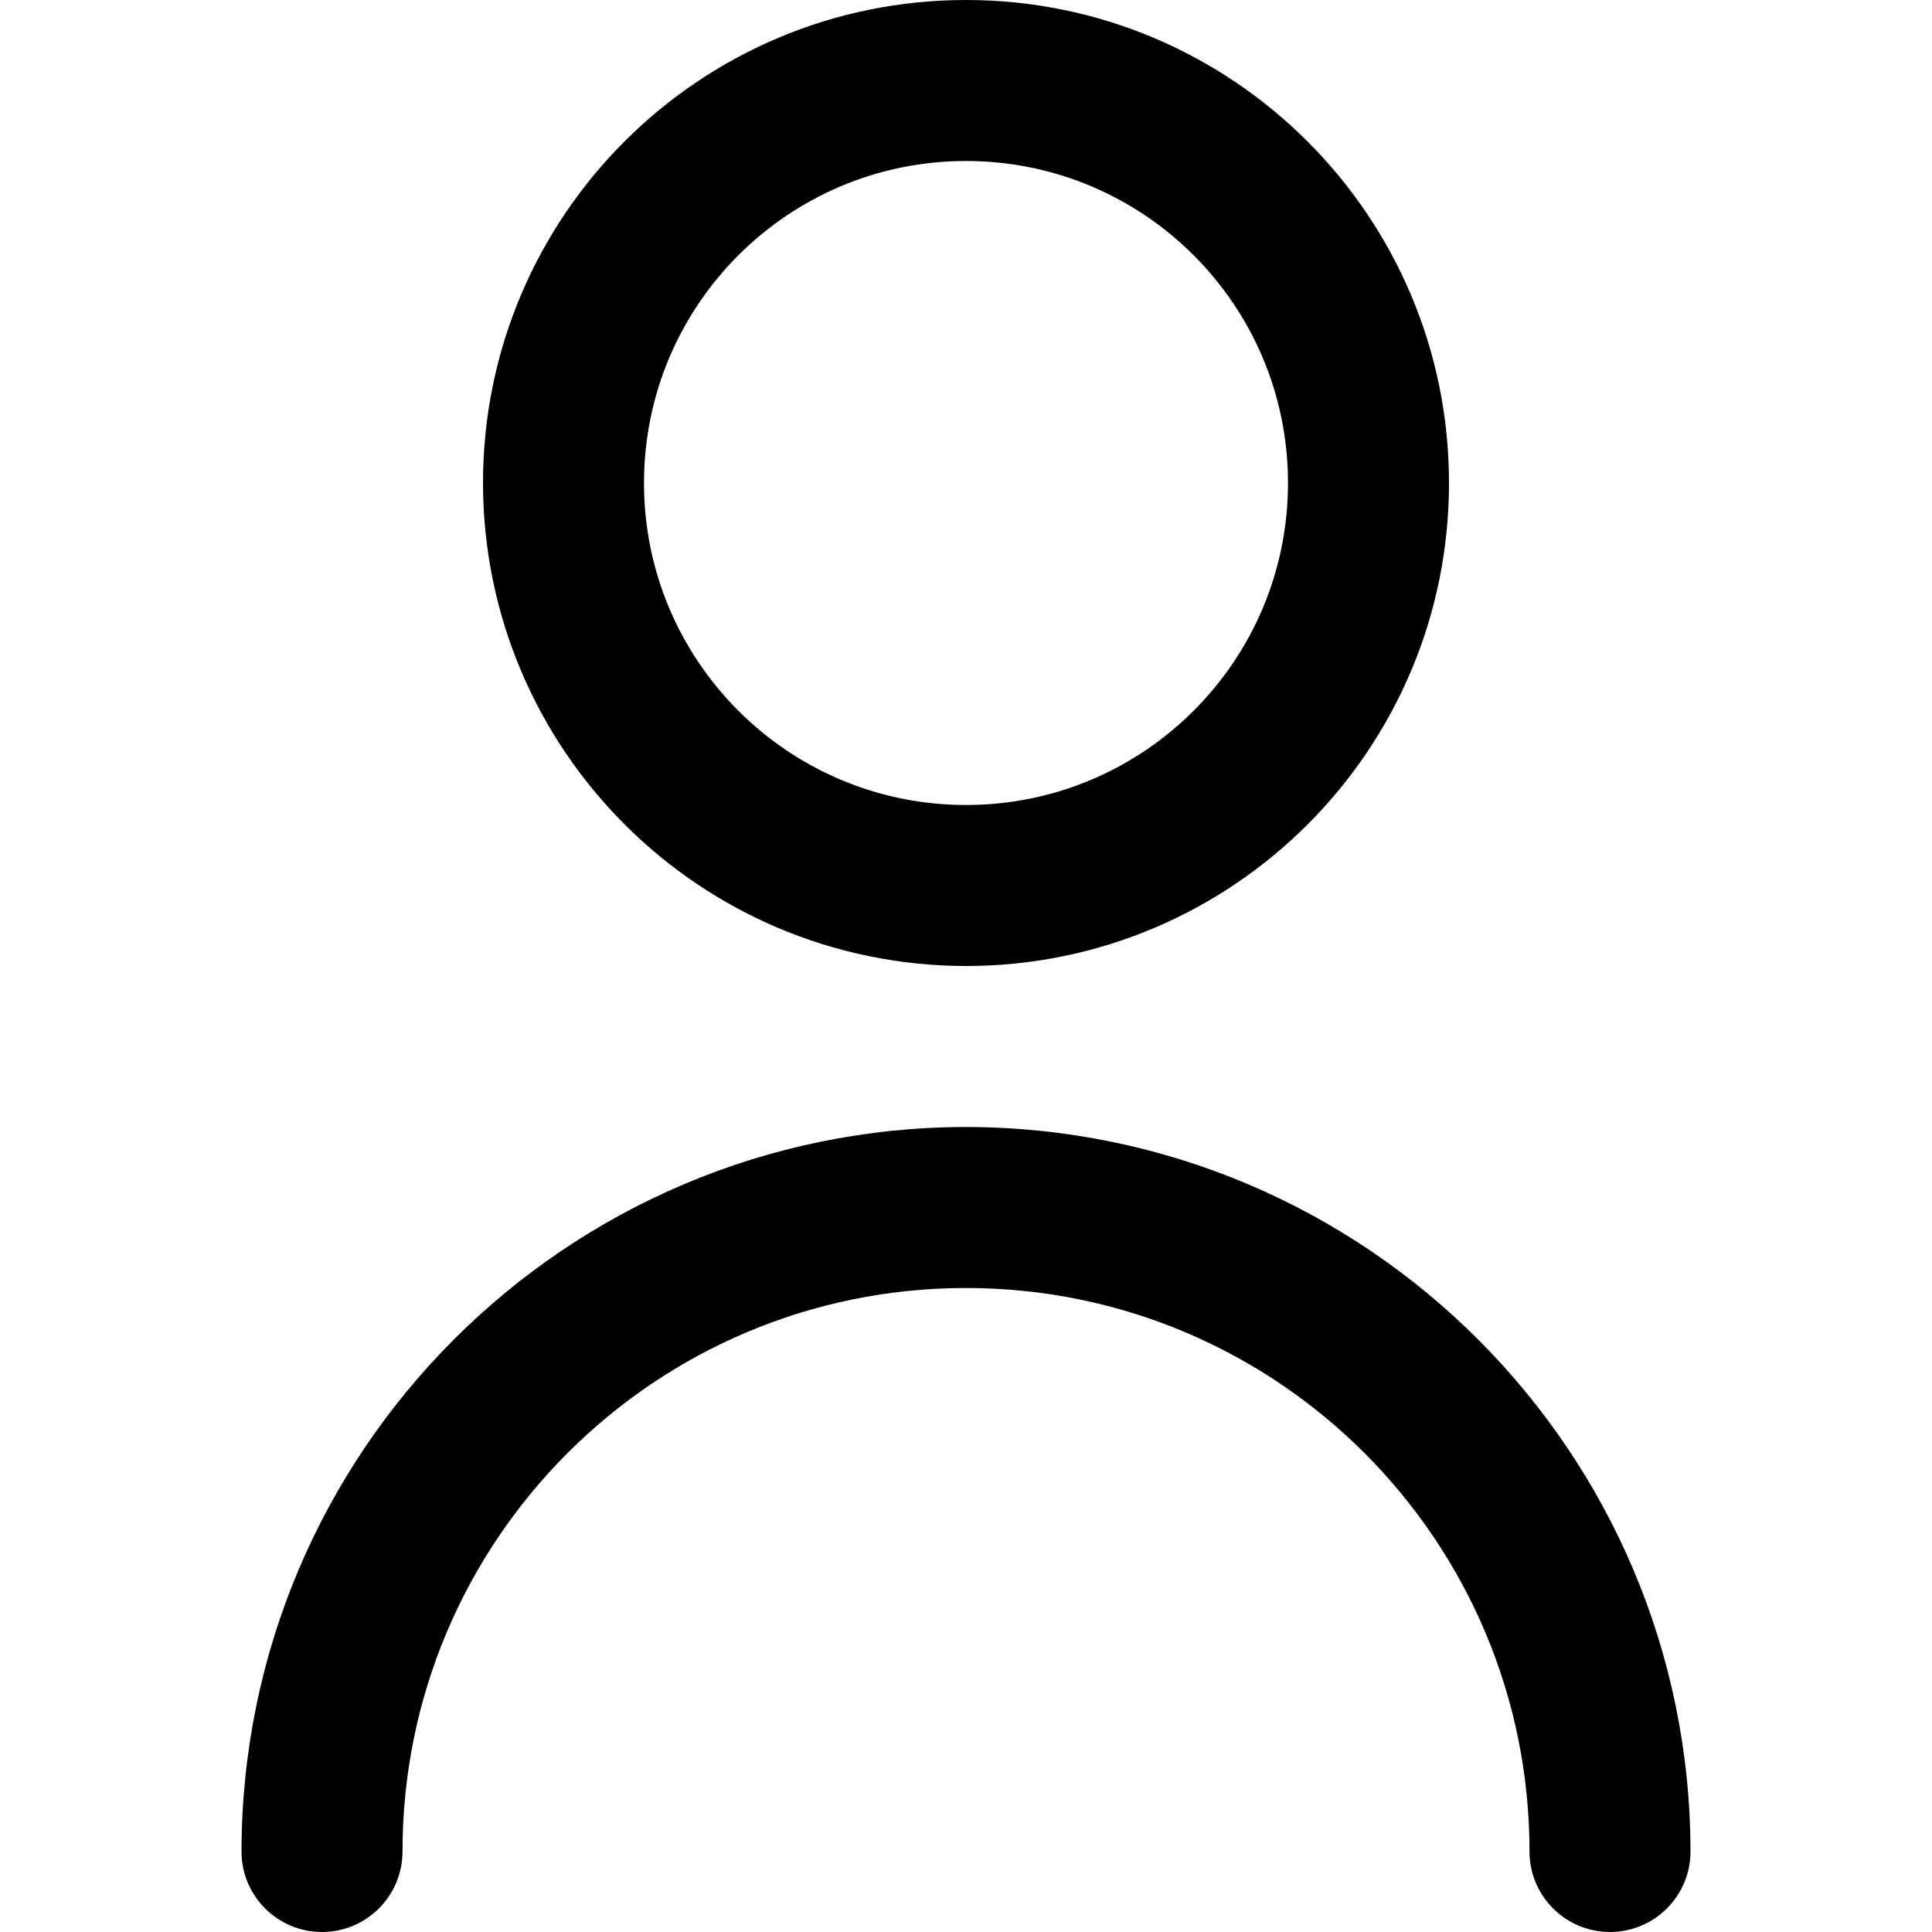
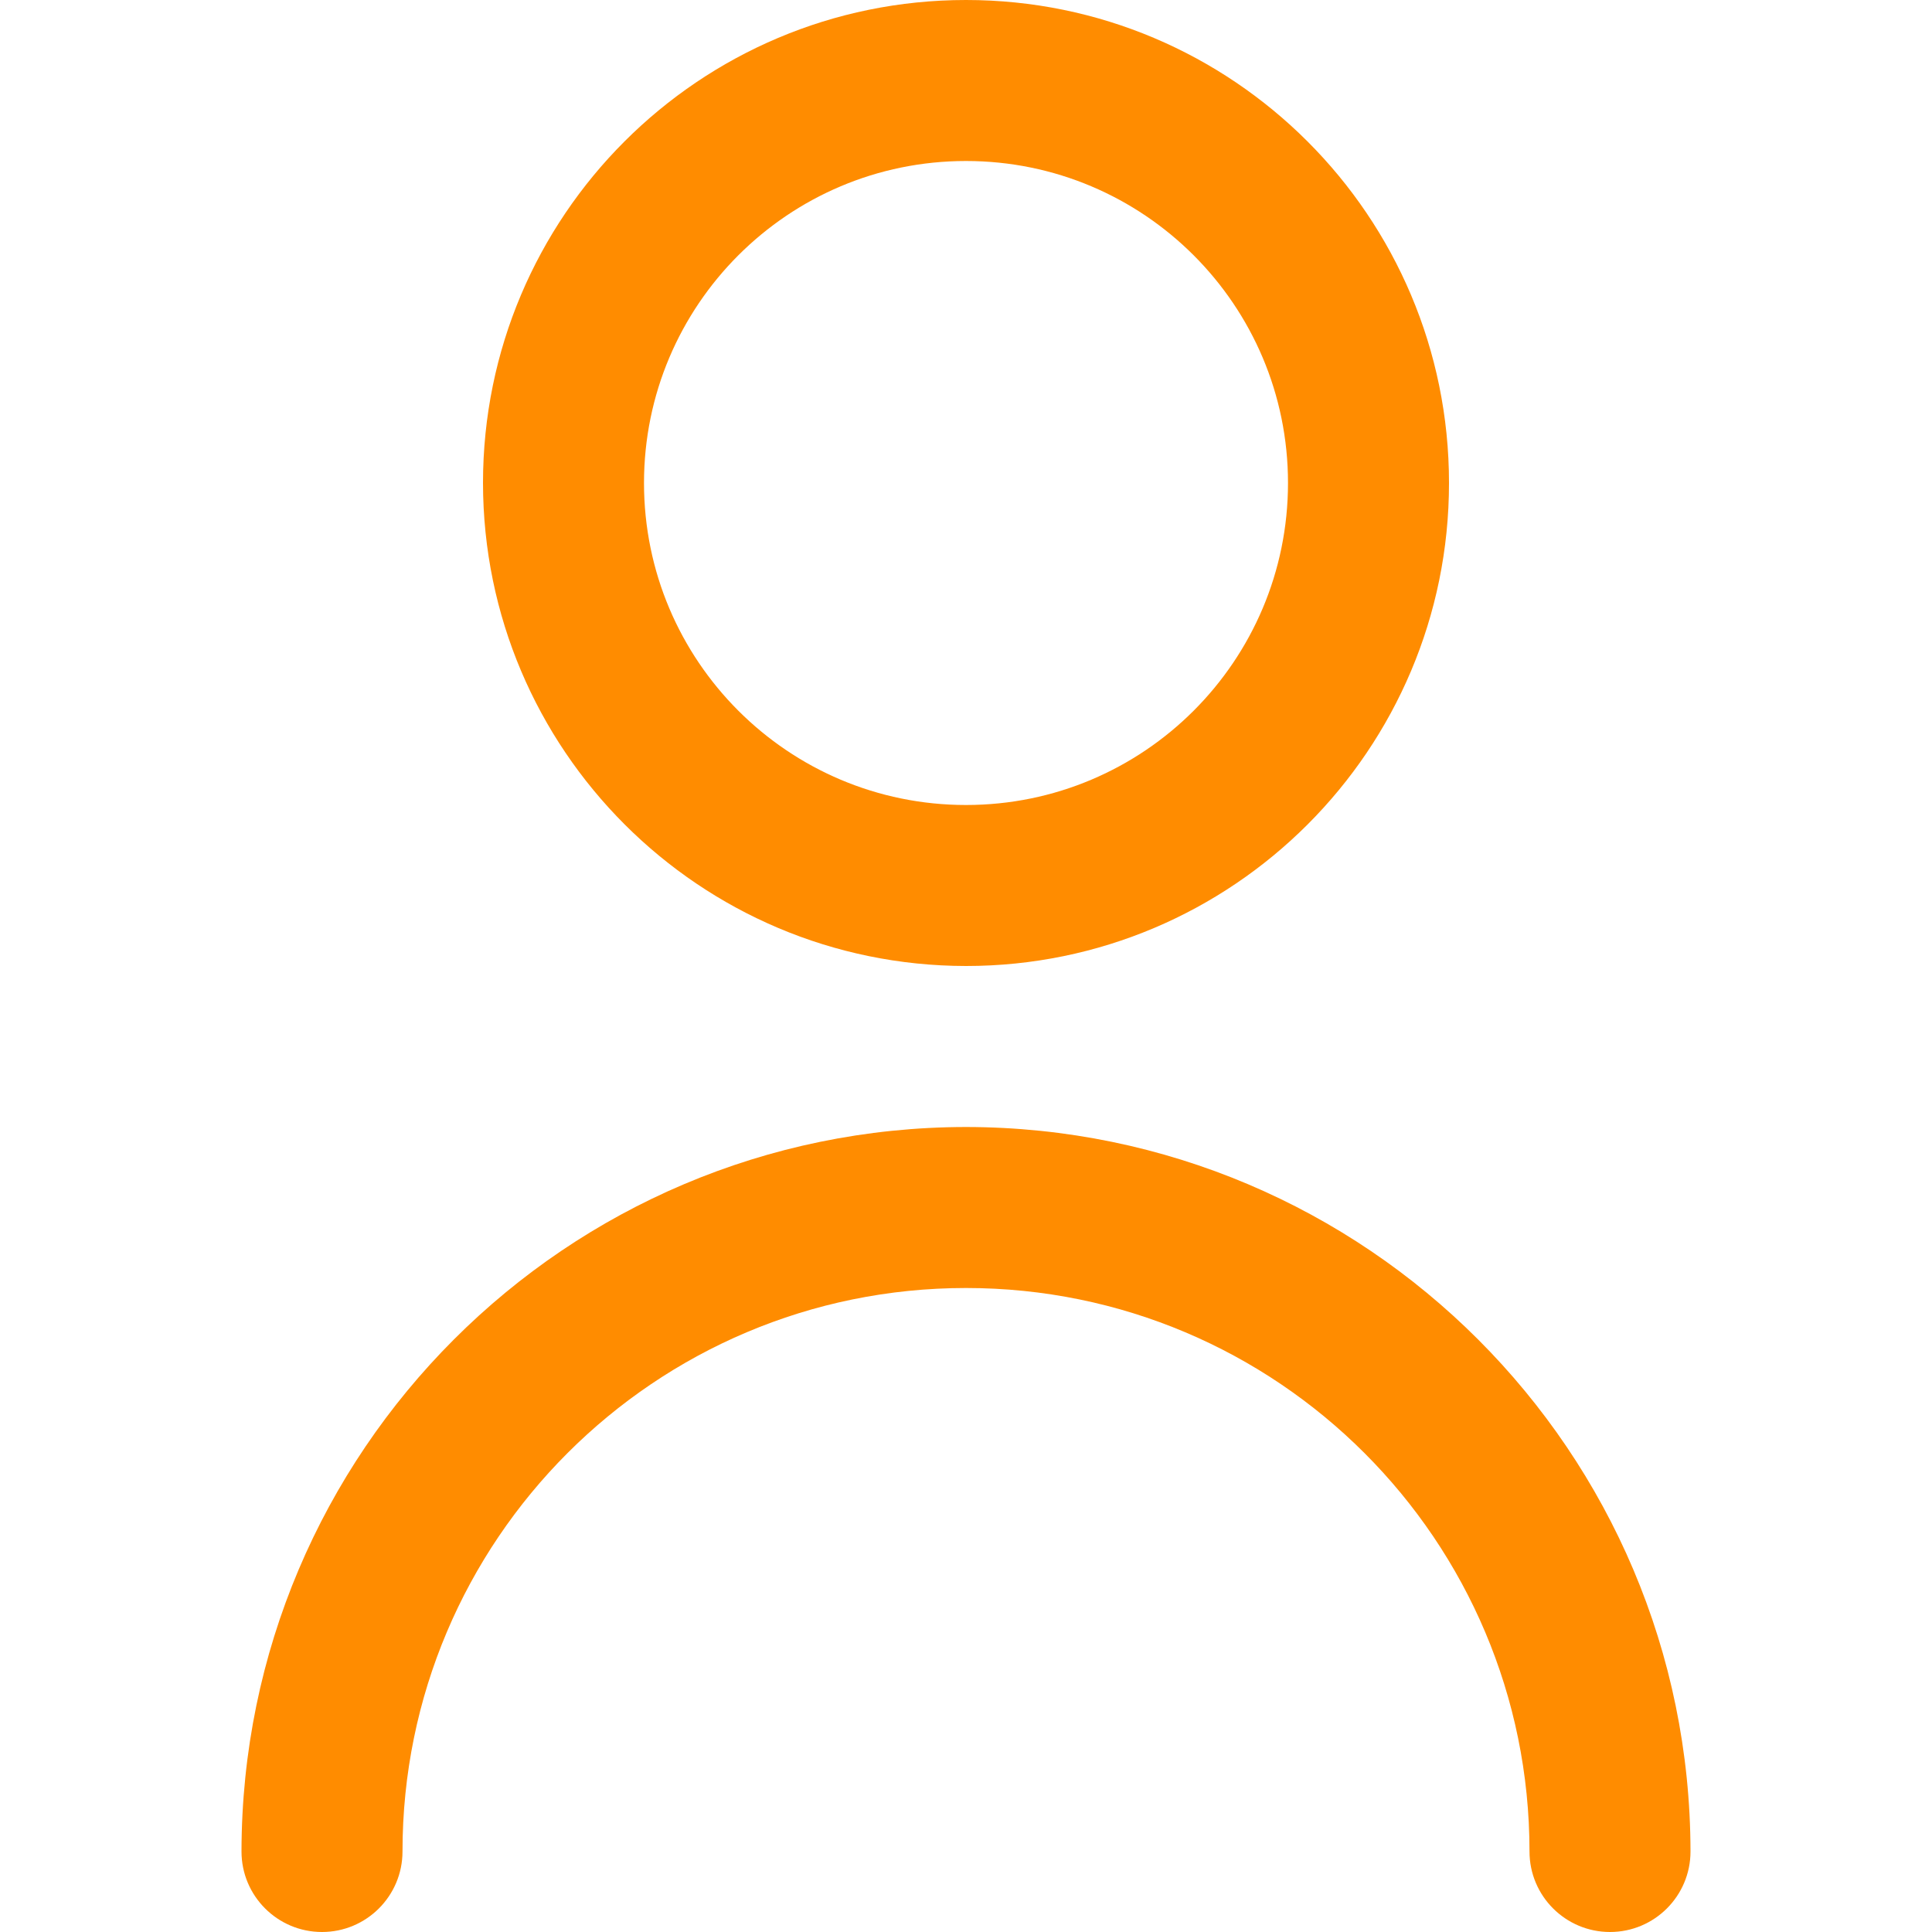
- <svg xmlns="http://www.w3.org/2000/svg" id="Outline" viewBox="0 0 24 24" width="20" height="20">
+ <svg xmlns="http://www.w3.org/2000/svg" id="Outline" viewBox="0 0 24 24" width="20" height="20" fill="#FF8C00">
  <path d="M12,12A6,6,0,1,0,6,6,6.006,6.006,0,0,0,12,12ZM12,2A4,4,0,1,1,8,6,4,4,0,0,1,12,2Z" />
  <path d="M12,14a9.01,9.01,0,0,0-9,9,1,1,0,0,0,2,0,7,7,0,0,1,14,0,1,1,0,0,0,2,0A9.01,9.01,0,0,0,12,14Z" />
</svg>
